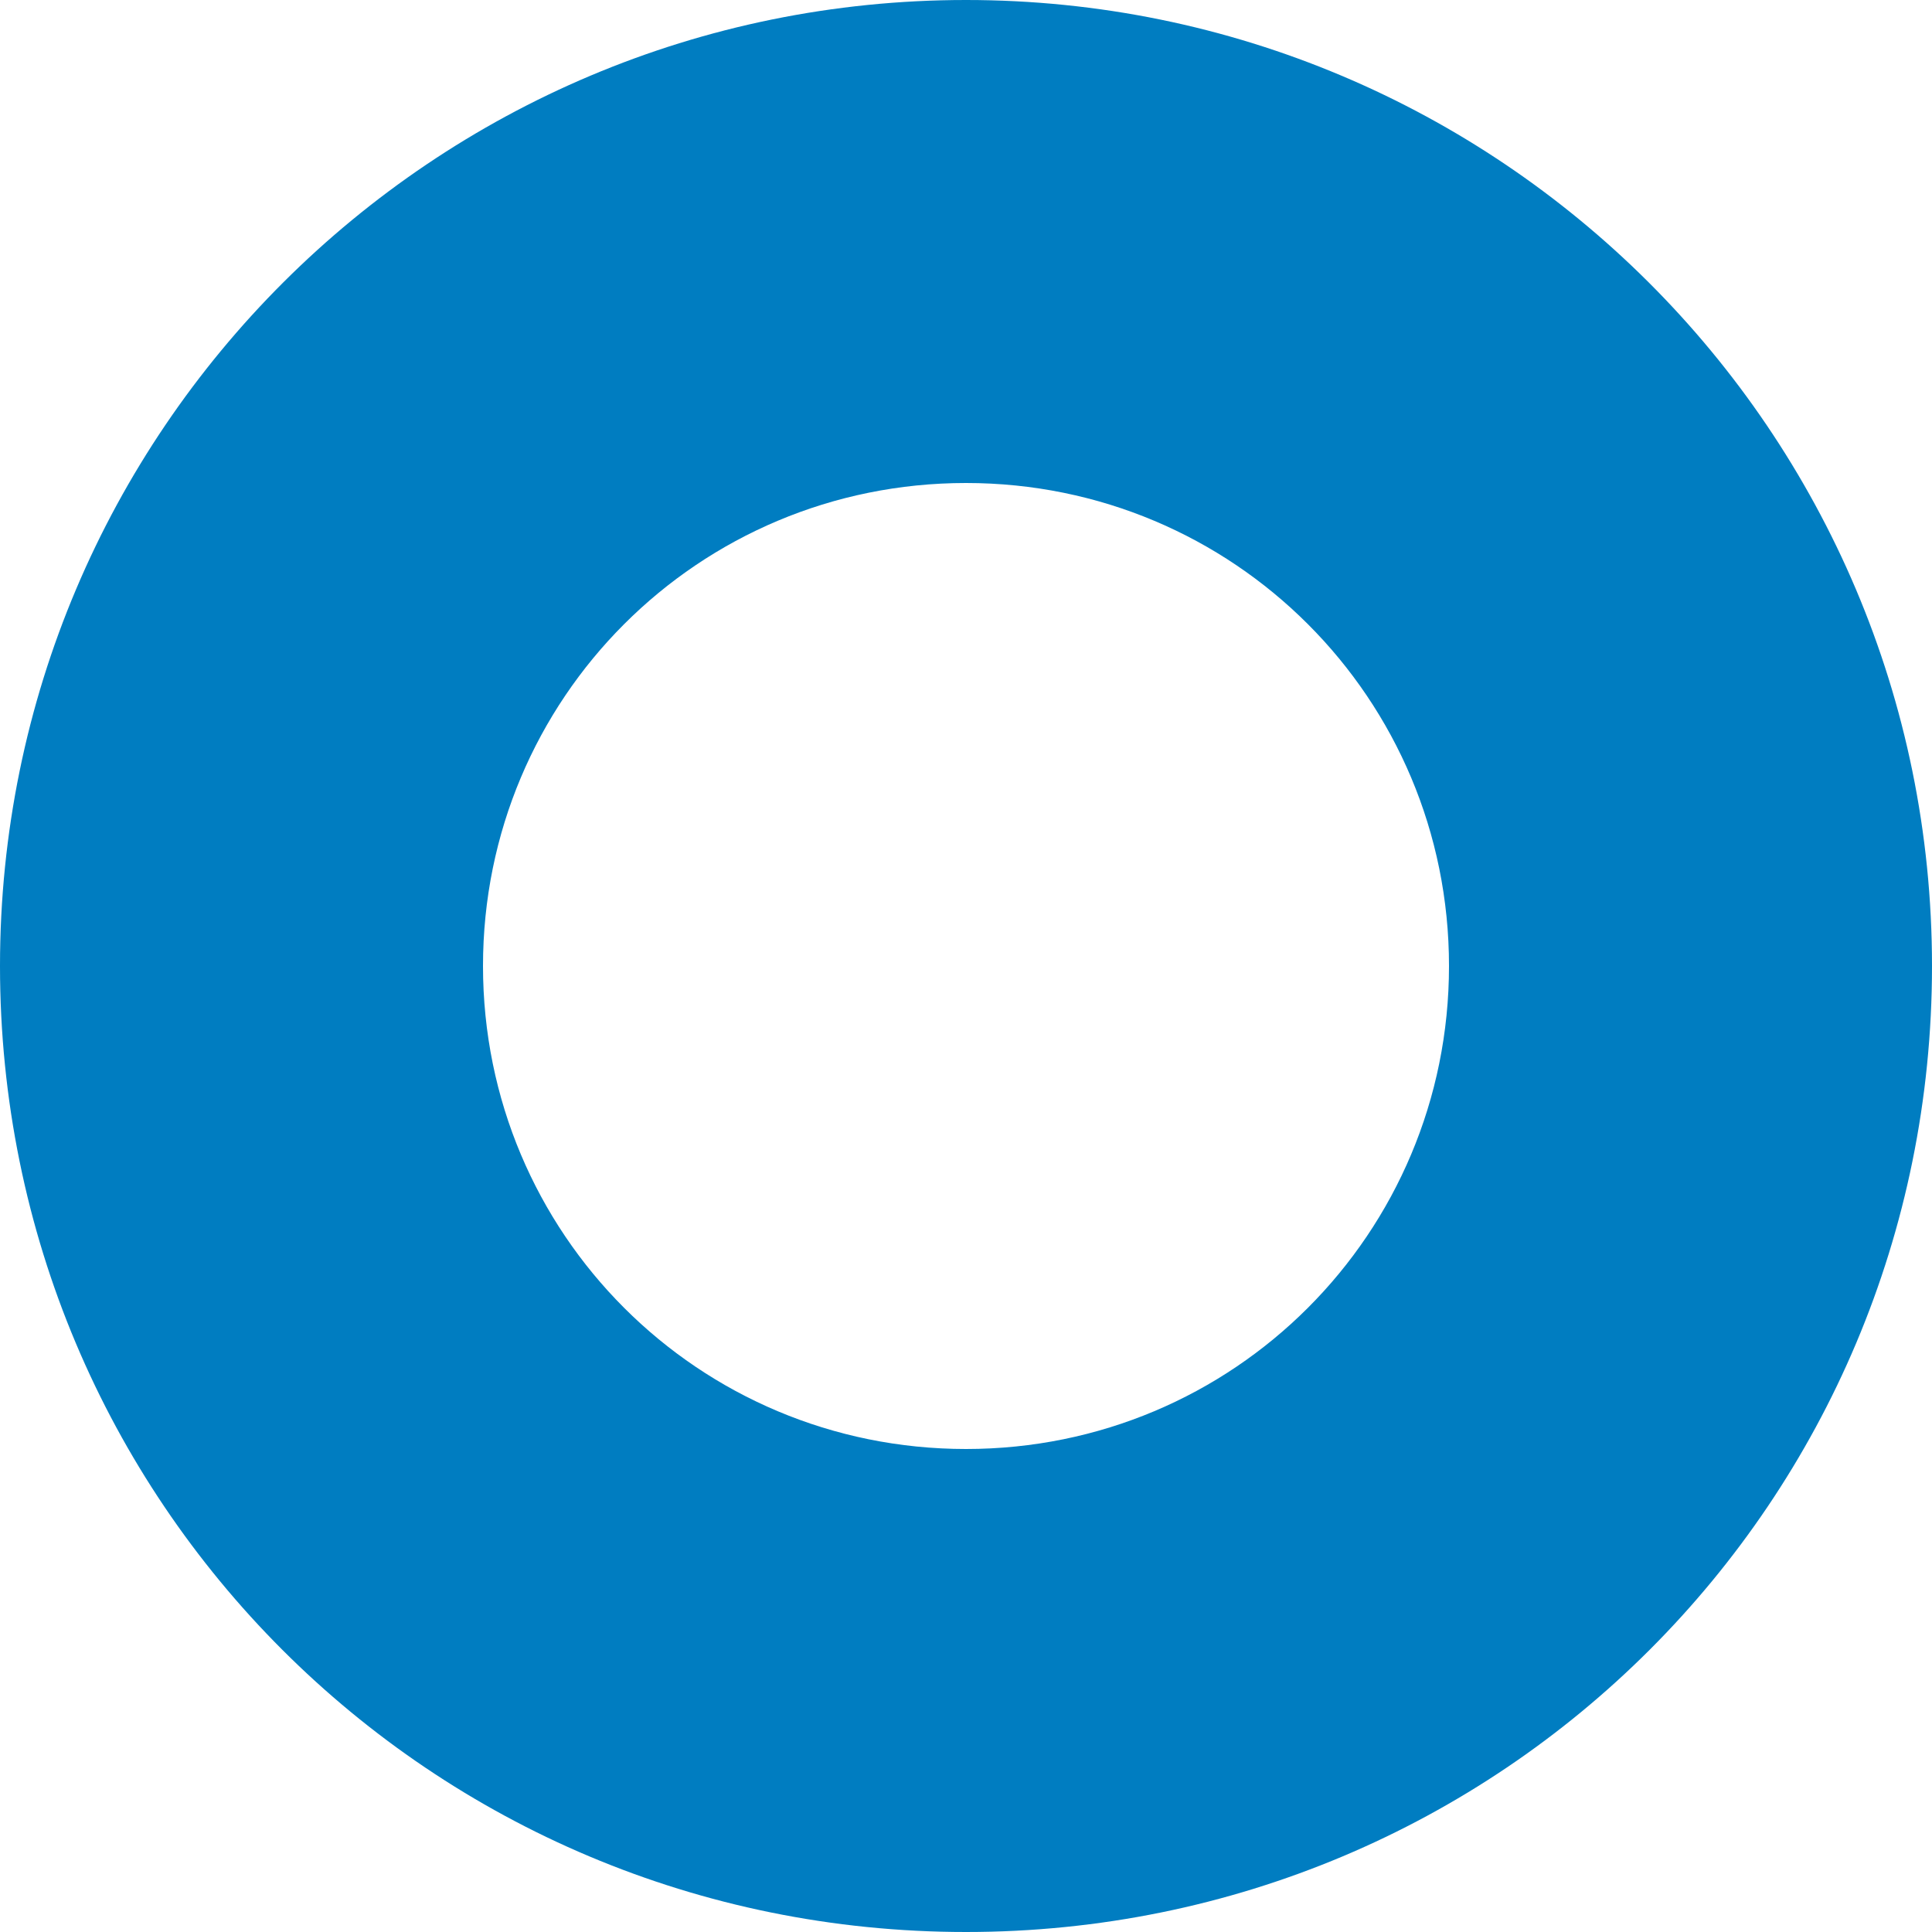
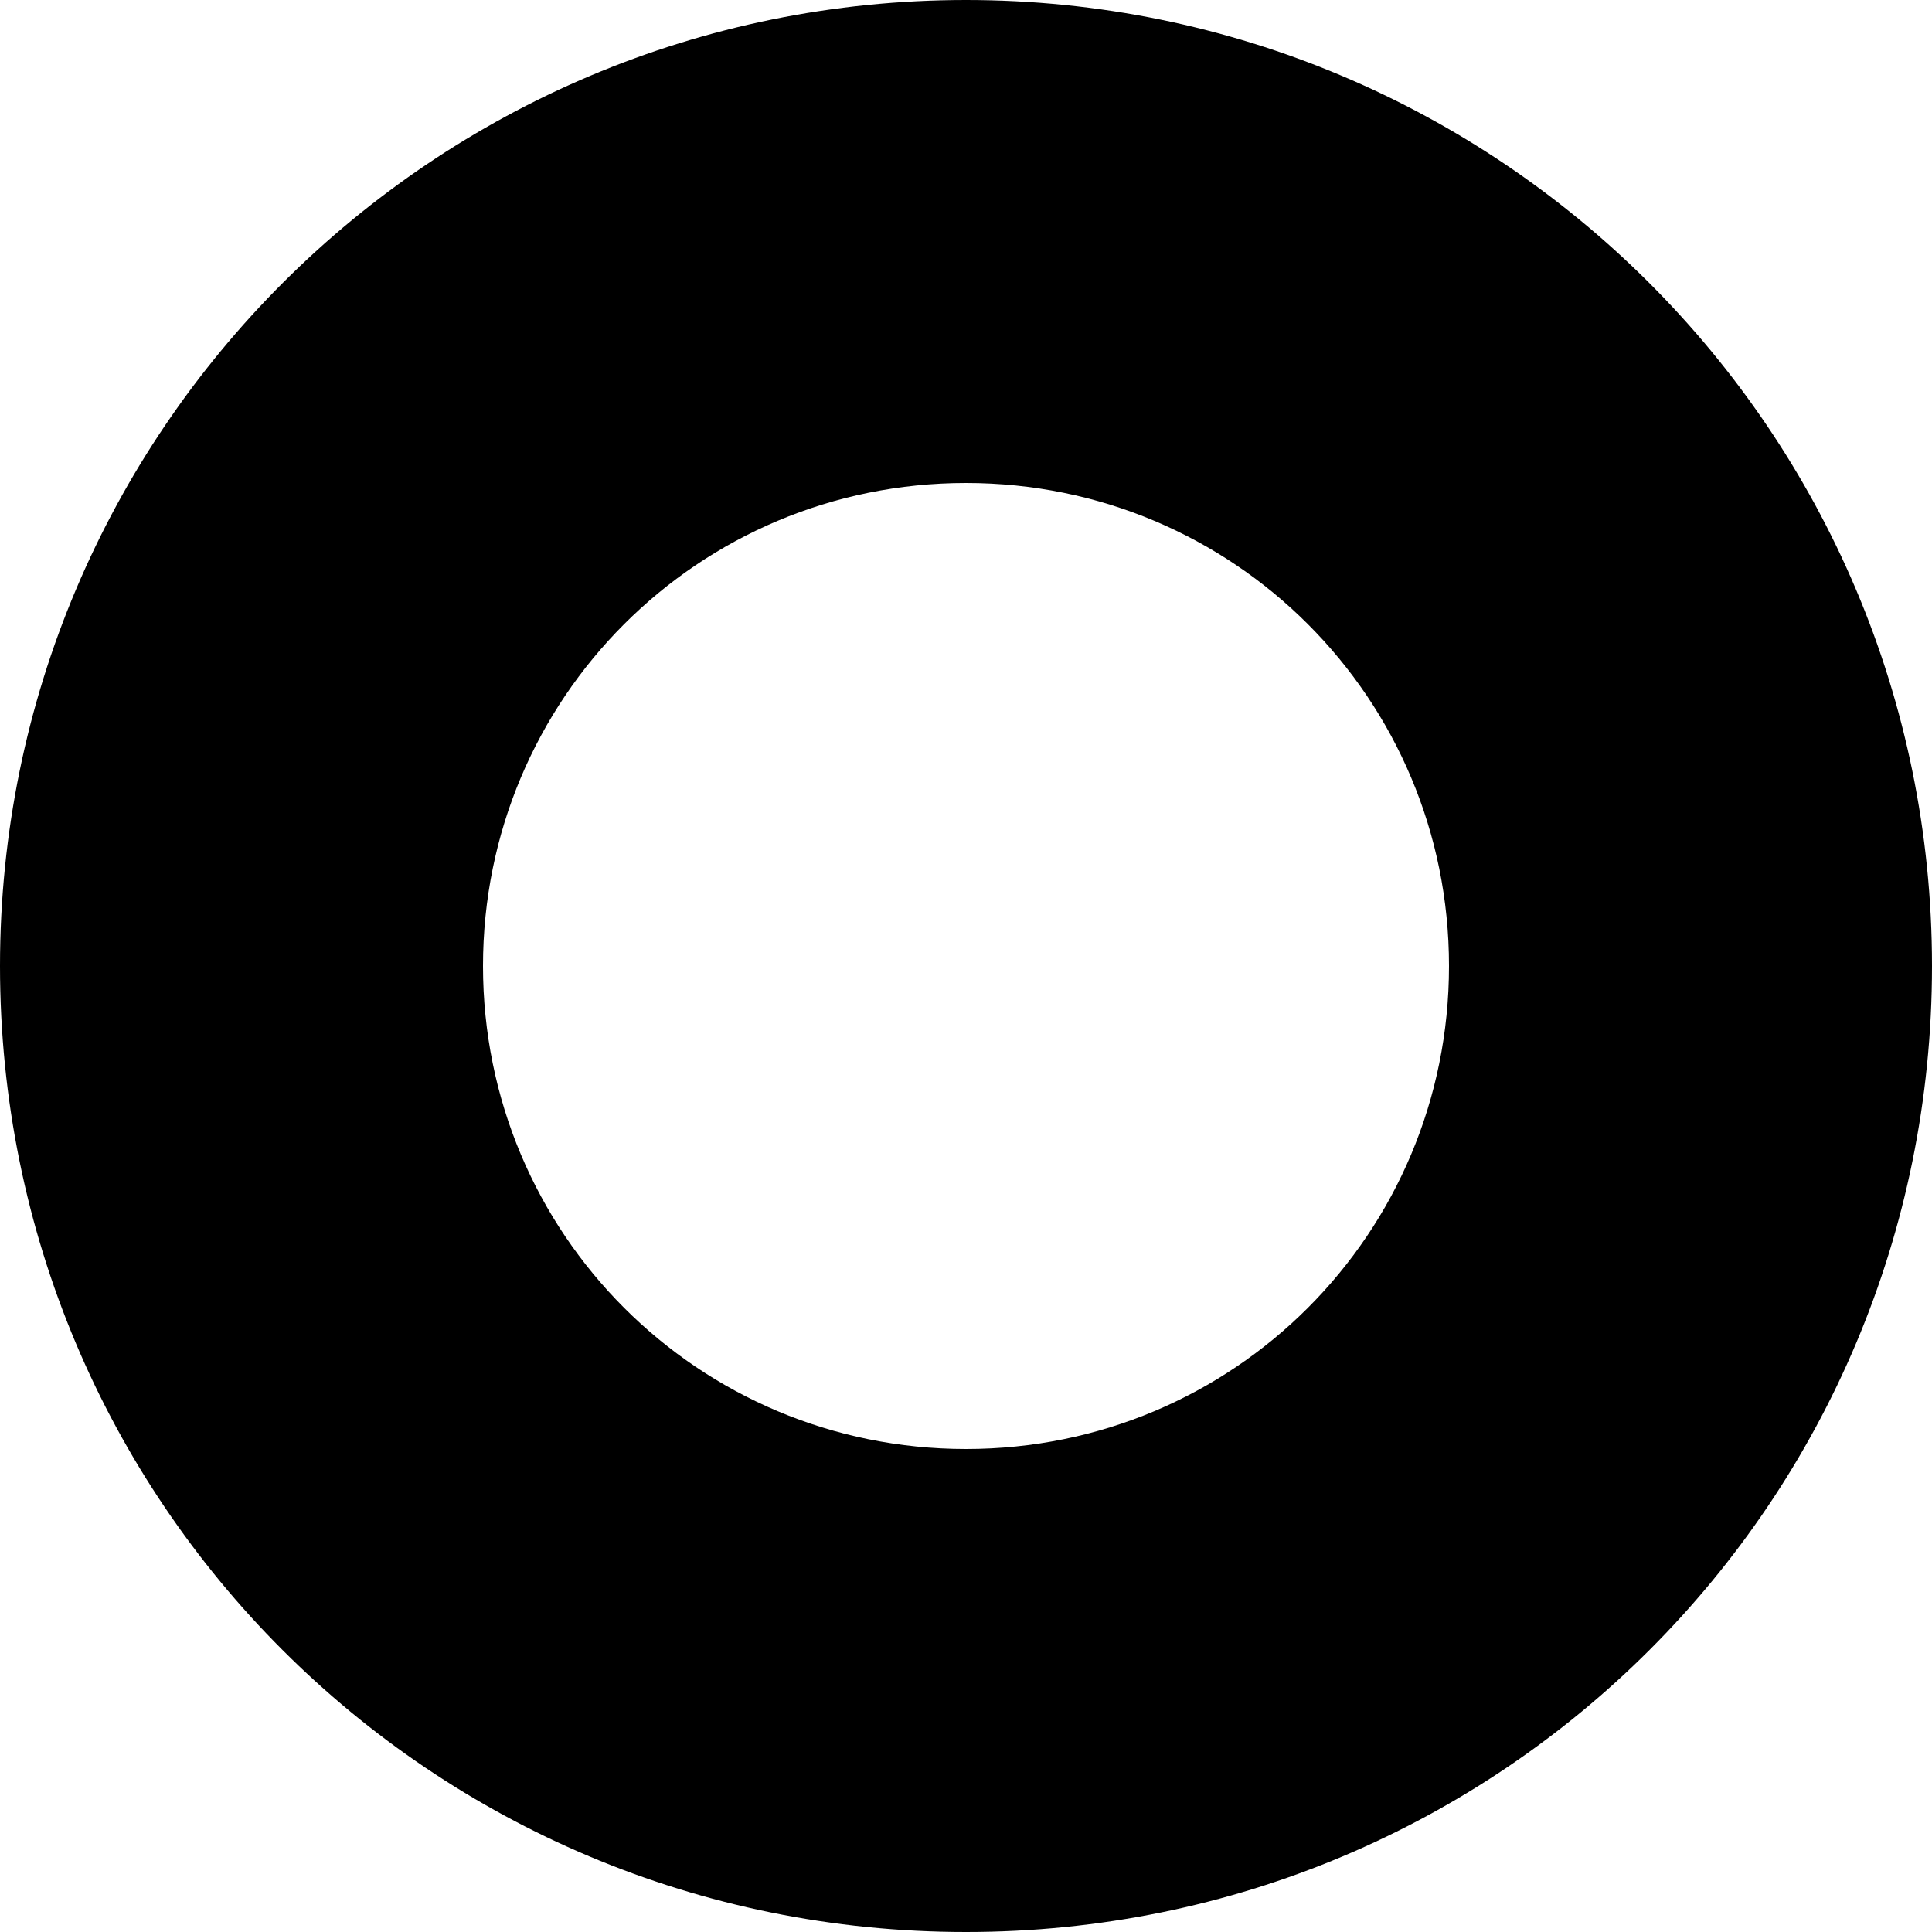
<svg xmlns="http://www.w3.org/2000/svg" width="64" height="64">
-   <path d="M32 0C14.37 0 0 14.267 0 32s14.268 32 32 32 32-14.268 32-32S49.63 0 32 0zm0 48c-8.866 0-16-7.134-16-16s7.134-16 16-16 16 7.134 16 16-7.134 16-16 16z" fill="#007dc1" />
+   <path d="M32 0C14.37 0 0 14.267 0 32s14.268 32 32 32 32-14.268 32-32S49.63 0 32 0zm0 48c-8.866 0-16-7.134-16-16s7.134-16 16-16 16 7.134 16 16-7.134 16-16 16z" fill="#000000" />
</svg>
